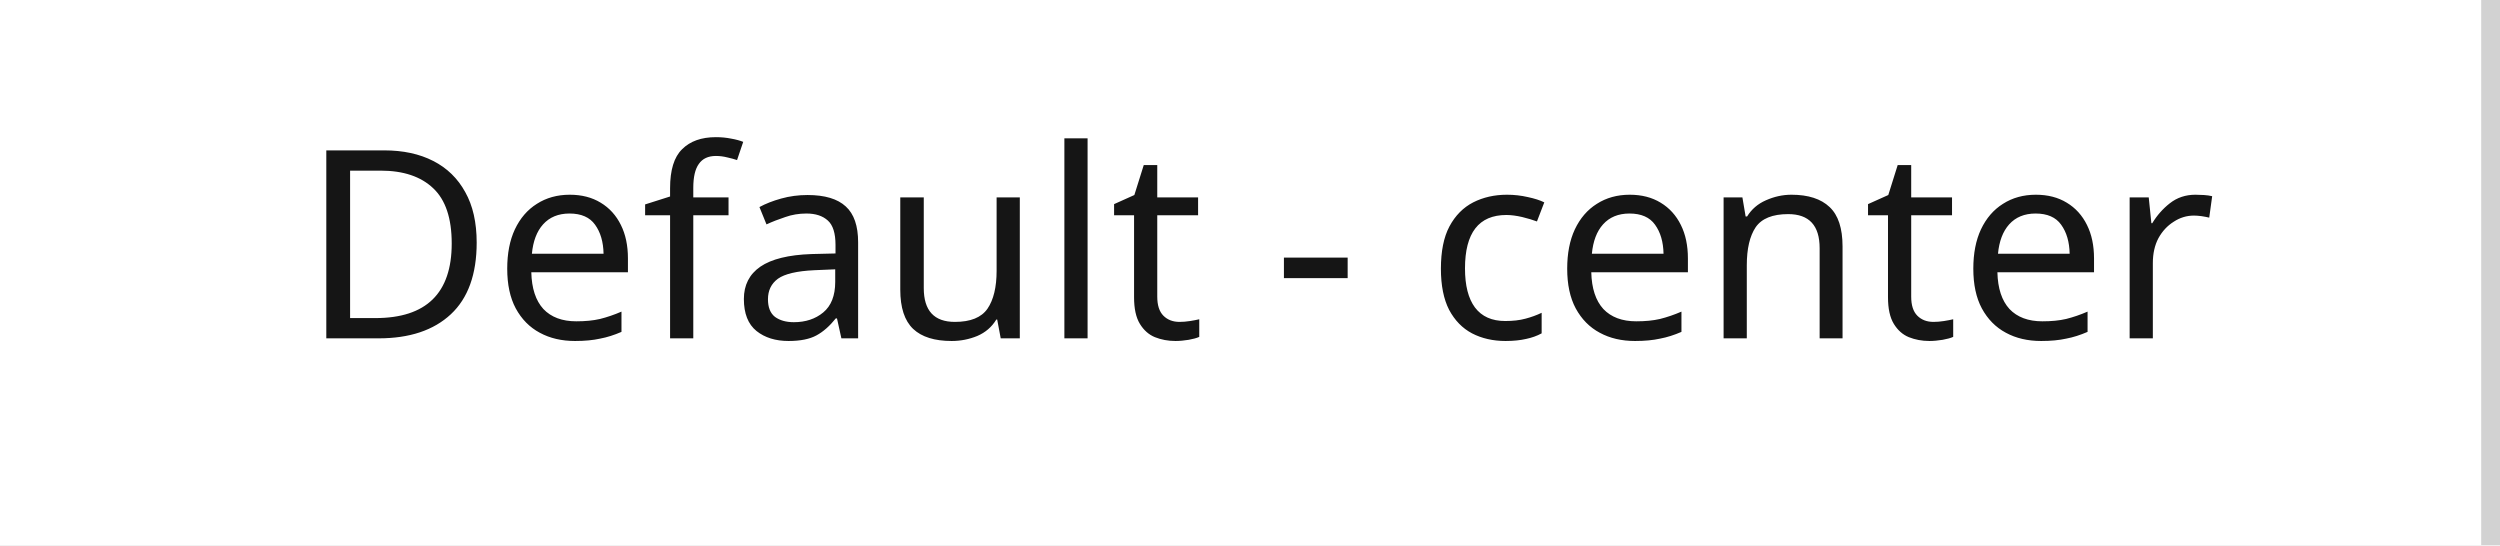
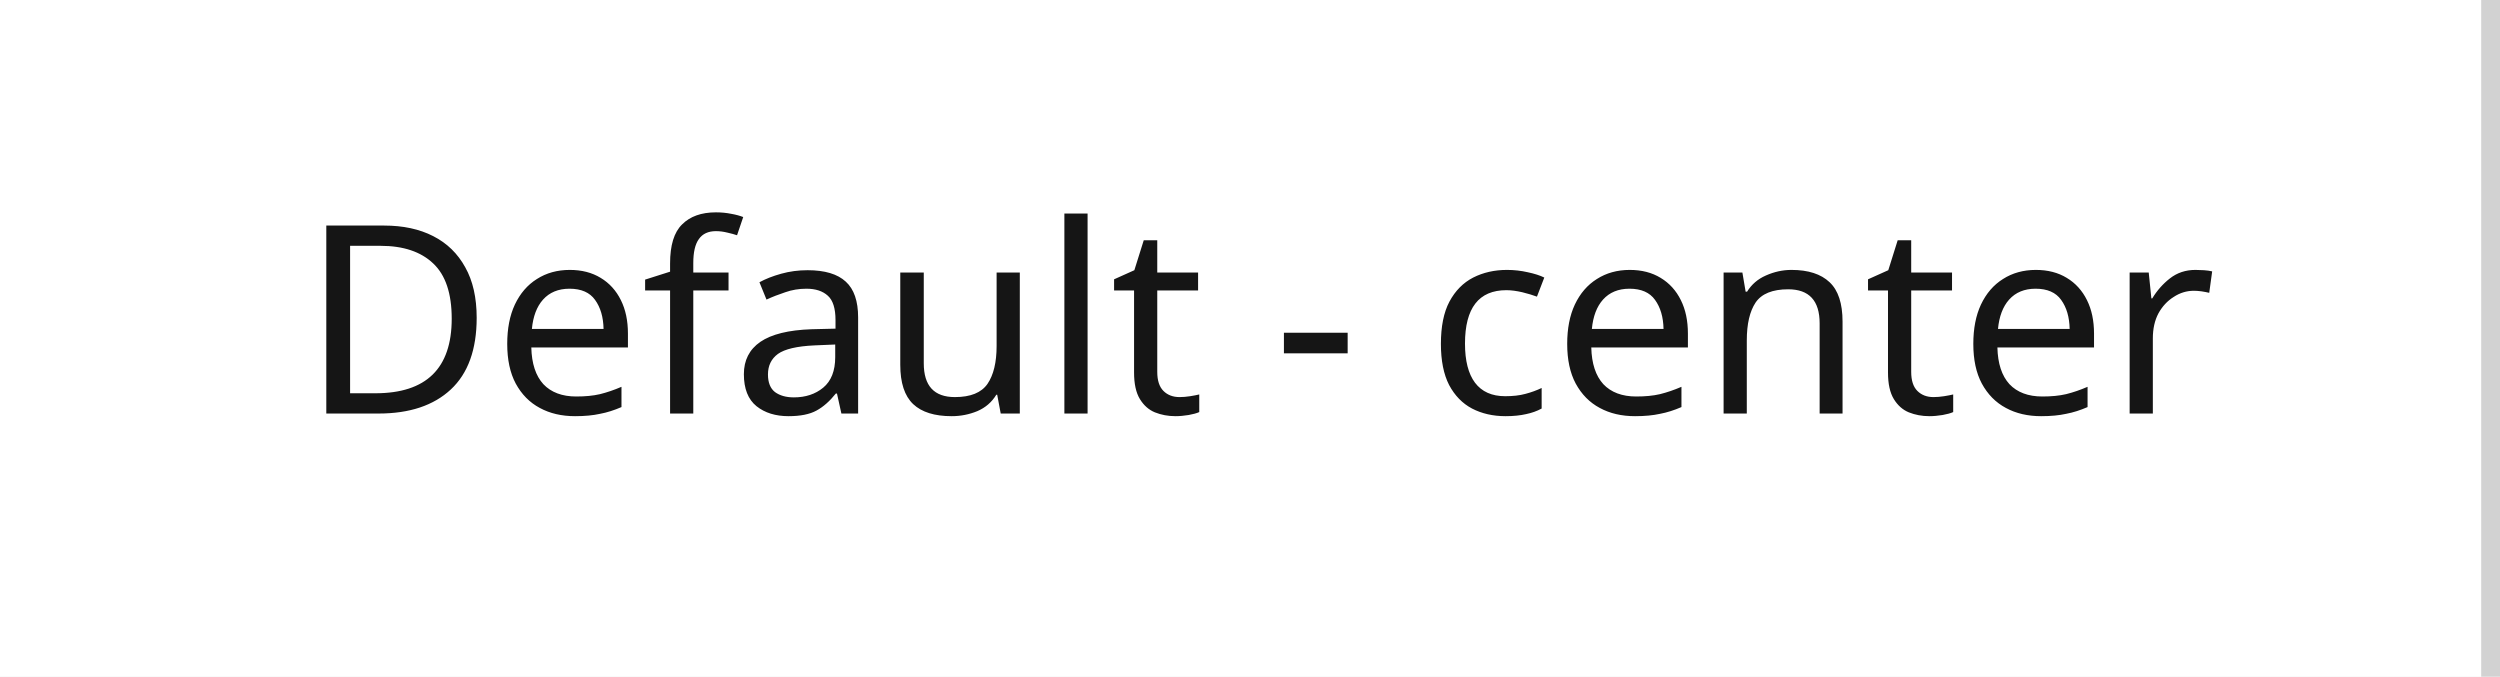
- <svg xmlns="http://www.w3.org/2000/svg" width="133px" height="29px" viewBox="0 0 133 29" version="1.1">
+ <svg xmlns="http://www.w3.org/2000/svg" width="133px" height="36px" viewBox="0 0 133 36" version="1.1">
  <g id="Toggle-group" stroke="none" stroke-width="1" fill="none" fill-rule="evenodd">
    <g id="Toggle-group-/-On-grey-bg-/-Text-/-2.-Center-/-1.-Default">
-       <rect id="Rectangle-Copy" fill="#FFFFFF" x="0" y="0" width="133" height="29" />
+       <rect id="Rectangle-Copy" fill="#FFFFFF" x="0" y="0" width="133" height="36" />
      <text id="Default---center" font-family="RedHatText-Regular, Red Hat Text" font-size="14" font-weight="normal" line-spacing="21" fill="#151515">
-         <tspan x="16" y="18">Default - center</tspan>
+         <tspan x="16" y="22">Default - center</tspan>
      </text>
      <g id="Divider-/-Vertical" transform="translate(132, -0)" fill="#FFFFFF" stroke="#D2D2D2">
-         <rect id="Divider" x="0.5" y="0.5" width="1" height="28" />
+         <rect id="Divider" x="0.5" y="0.5" width="1" height="35" />
      </g>
    </g>
  </g>
</svg>
